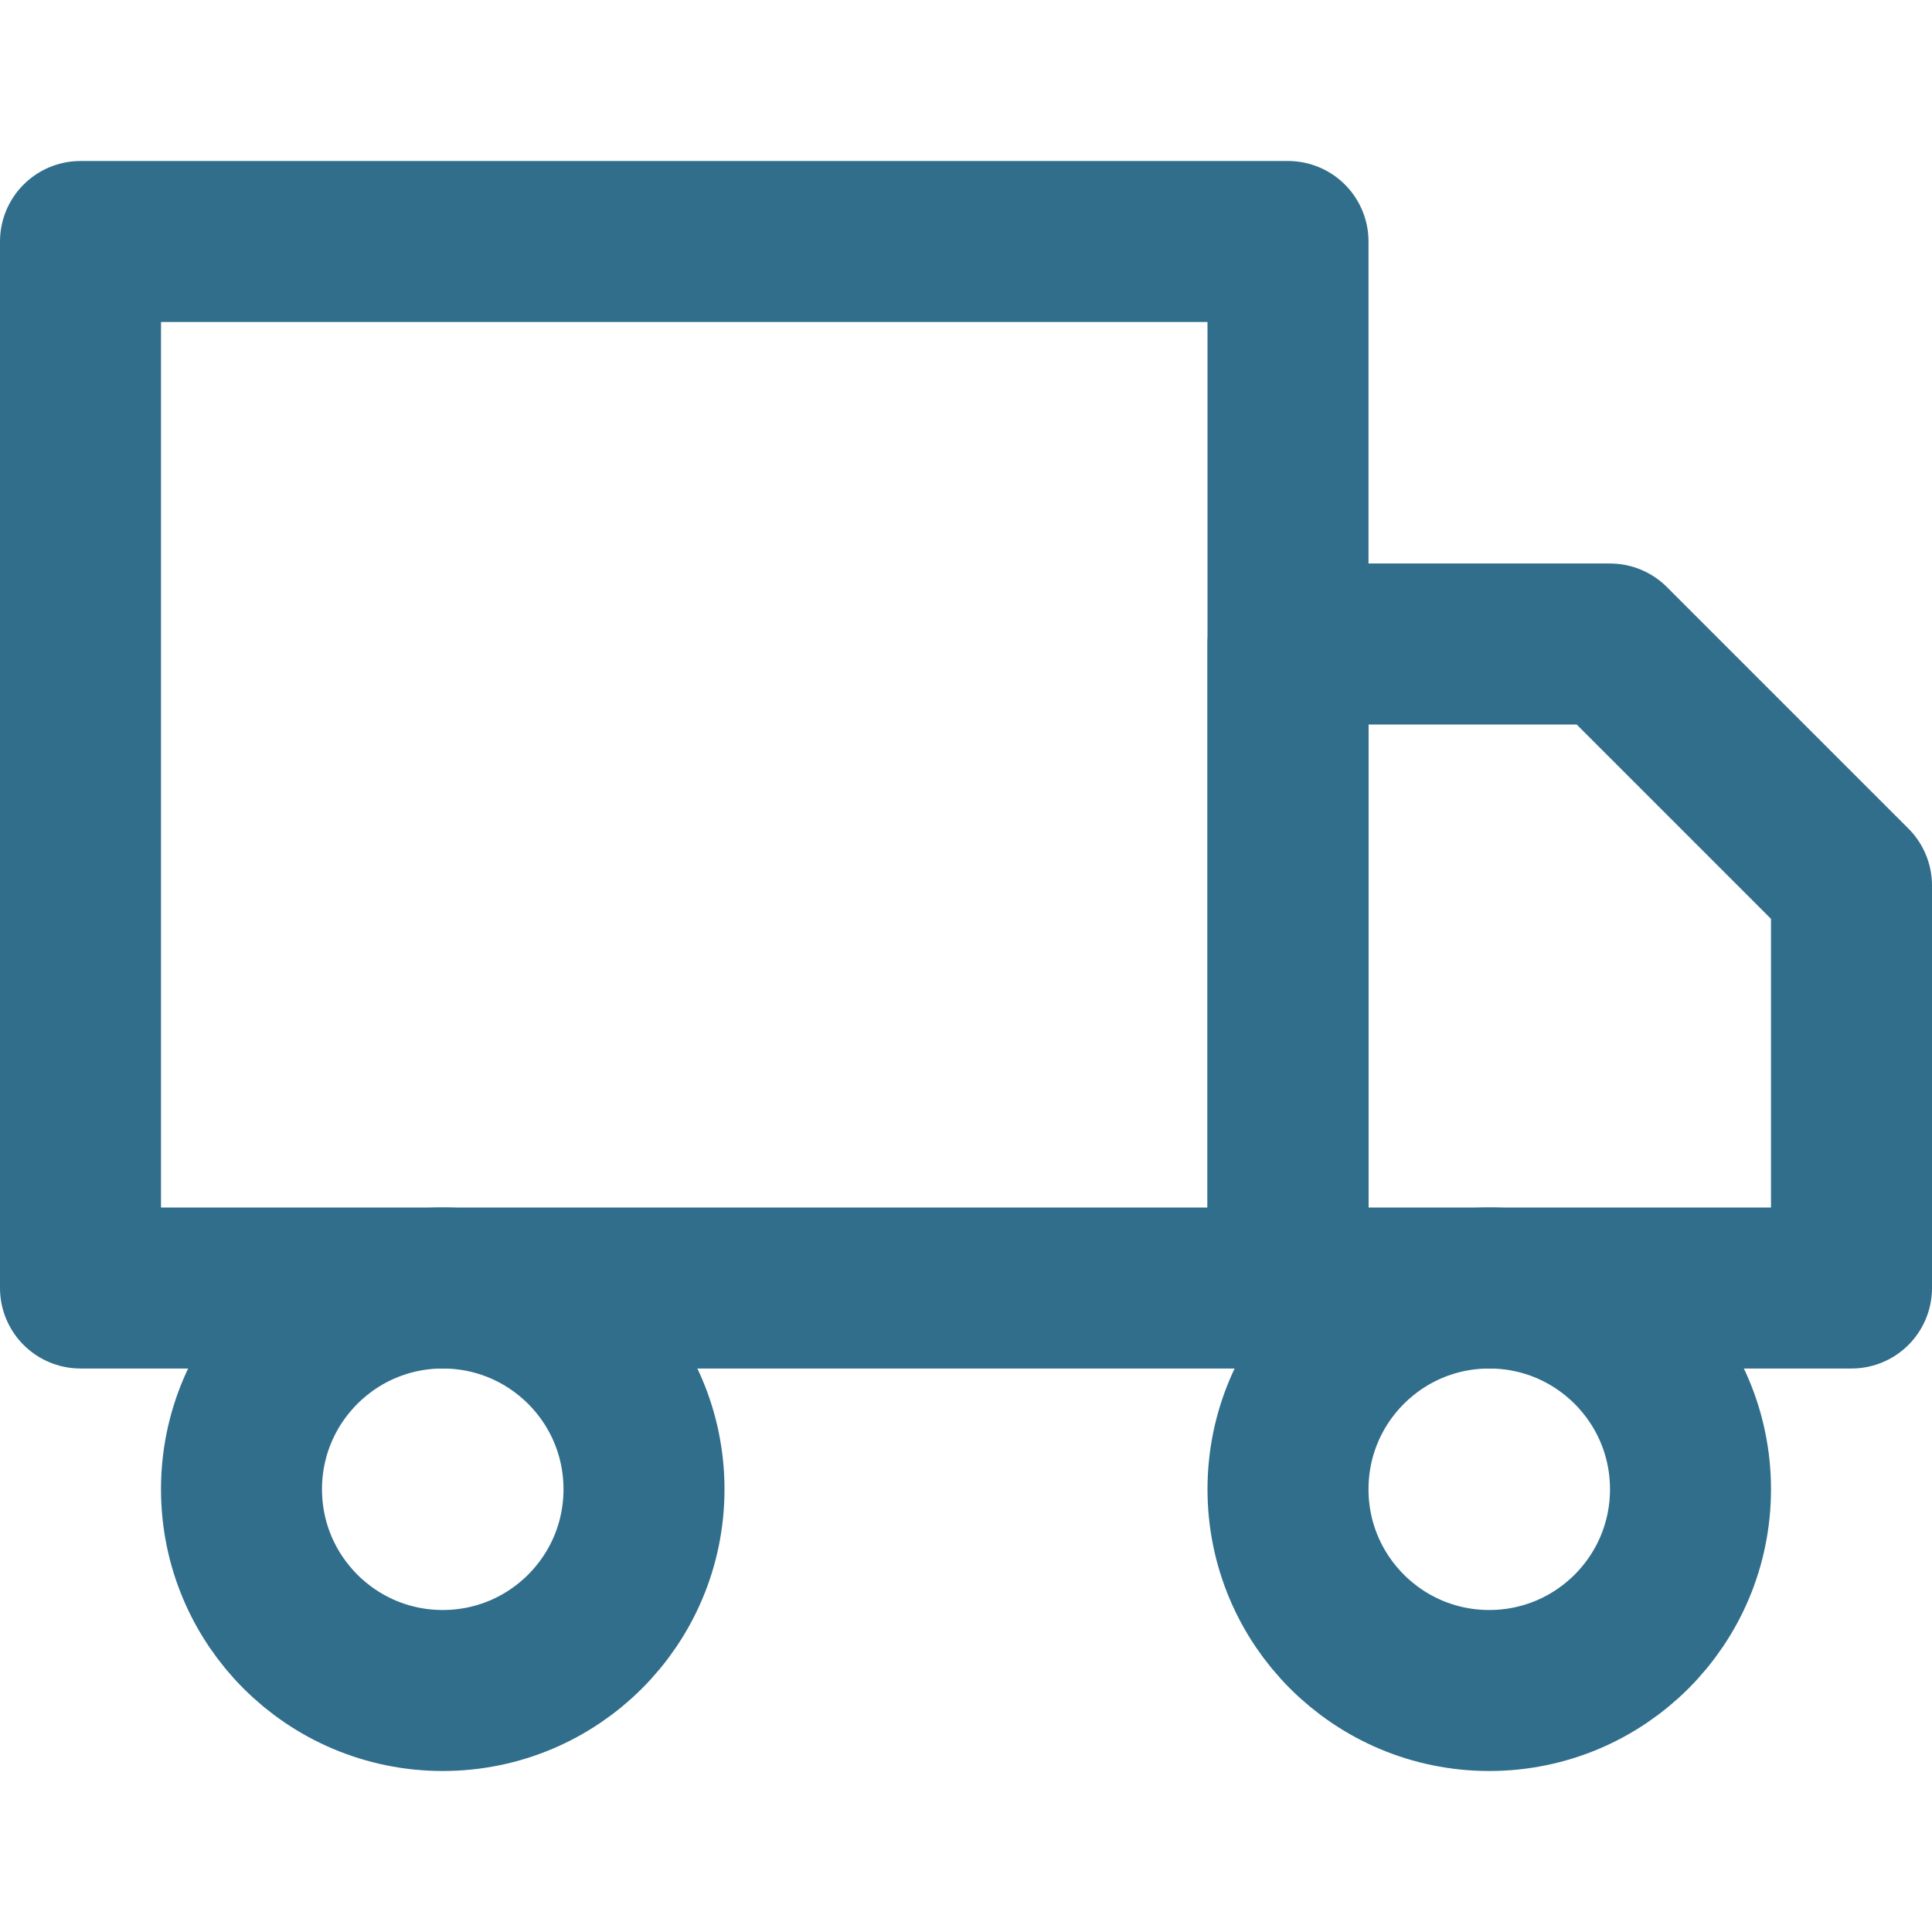
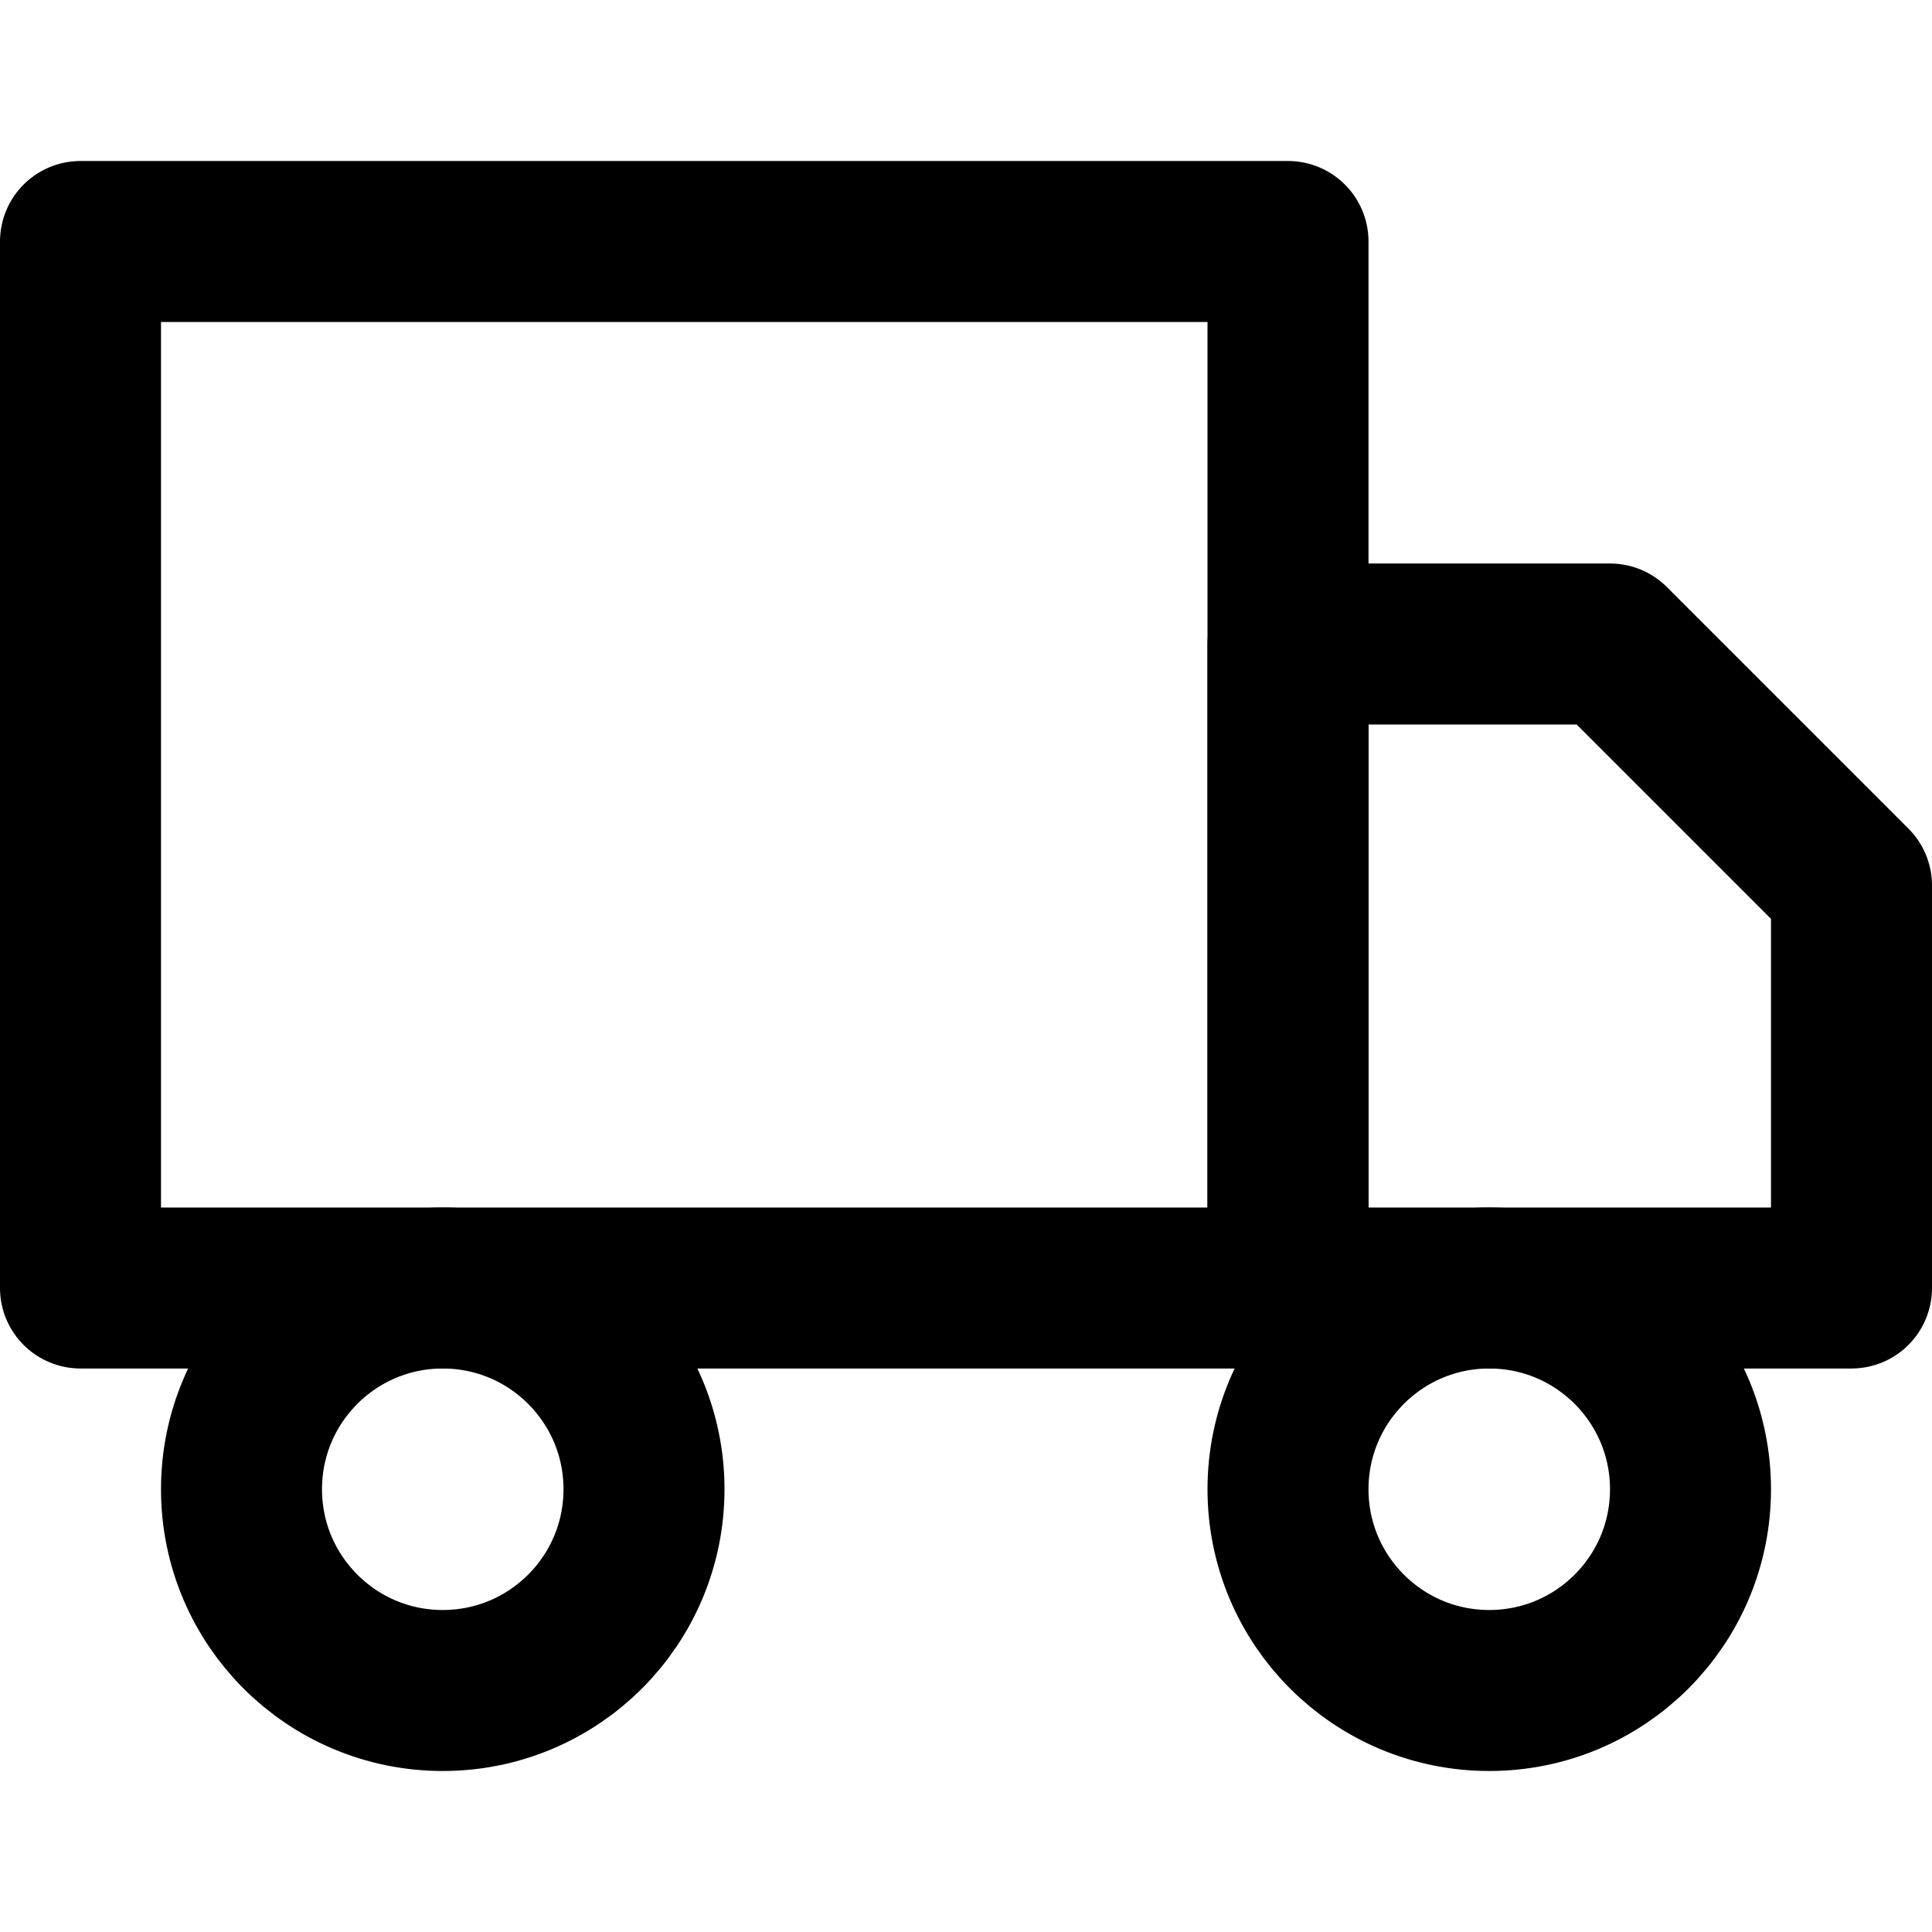
<svg xmlns="http://www.w3.org/2000/svg" width="24" height="24" viewBox="0 0 24 24" fill="none">
-   <path d="M16 3H1V16H16V3Z" stroke="#306E8C" stroke-width="2" stroke-linecap="round" stroke-linejoin="round" />
-   <path d="M16 8H20L23 11V16H16V8Z" stroke="#306E8C" stroke-width="2" stroke-linecap="round" stroke-linejoin="round" />
-   <path d="M5.5 21C6.881 21 8 19.881 8 18.5C8 17.119 6.881 16 5.5 16C4.119 16 3 17.119 3 18.5C3 19.881 4.119 21 5.5 21Z" stroke="#306E8C" stroke-width="2" stroke-linecap="round" stroke-linejoin="round" />
-   <path d="M18.5 21C19.881 21 21 19.881 21 18.5C21 17.119 19.881 16 18.5 16C17.119 16 16 17.119 16 18.5C16 19.881 17.119 21 18.5 21Z" stroke="#306E8C" stroke-width="2" stroke-linecap="round" stroke-linejoin="round" />
+   <path d="M16 3H1V16H16V3Z" stroke="black" stroke-width="2" stroke-linecap="round" stroke-linejoin="round" />
+   <path d="M16 8H20L23 11V16H16V8Z" stroke="black" stroke-width="2" stroke-linecap="round" stroke-linejoin="round" />
+   <path d="M5.5 21C6.881 21 8 19.881 8 18.5C8 17.119 6.881 16 5.5 16C4.119 16 3 17.119 3 18.5C3 19.881 4.119 21 5.5 21Z" stroke="black" stroke-width="2" stroke-linecap="round" stroke-linejoin="round" />
+   <path d="M18.5 21C19.881 21 21 19.881 21 18.5C21 17.119 19.881 16 18.5 16C17.119 16 16 17.119 16 18.5C16 19.881 17.119 21 18.5 21Z" stroke="black" stroke-width="2" stroke-linecap="round" stroke-linejoin="round" />
</svg>
